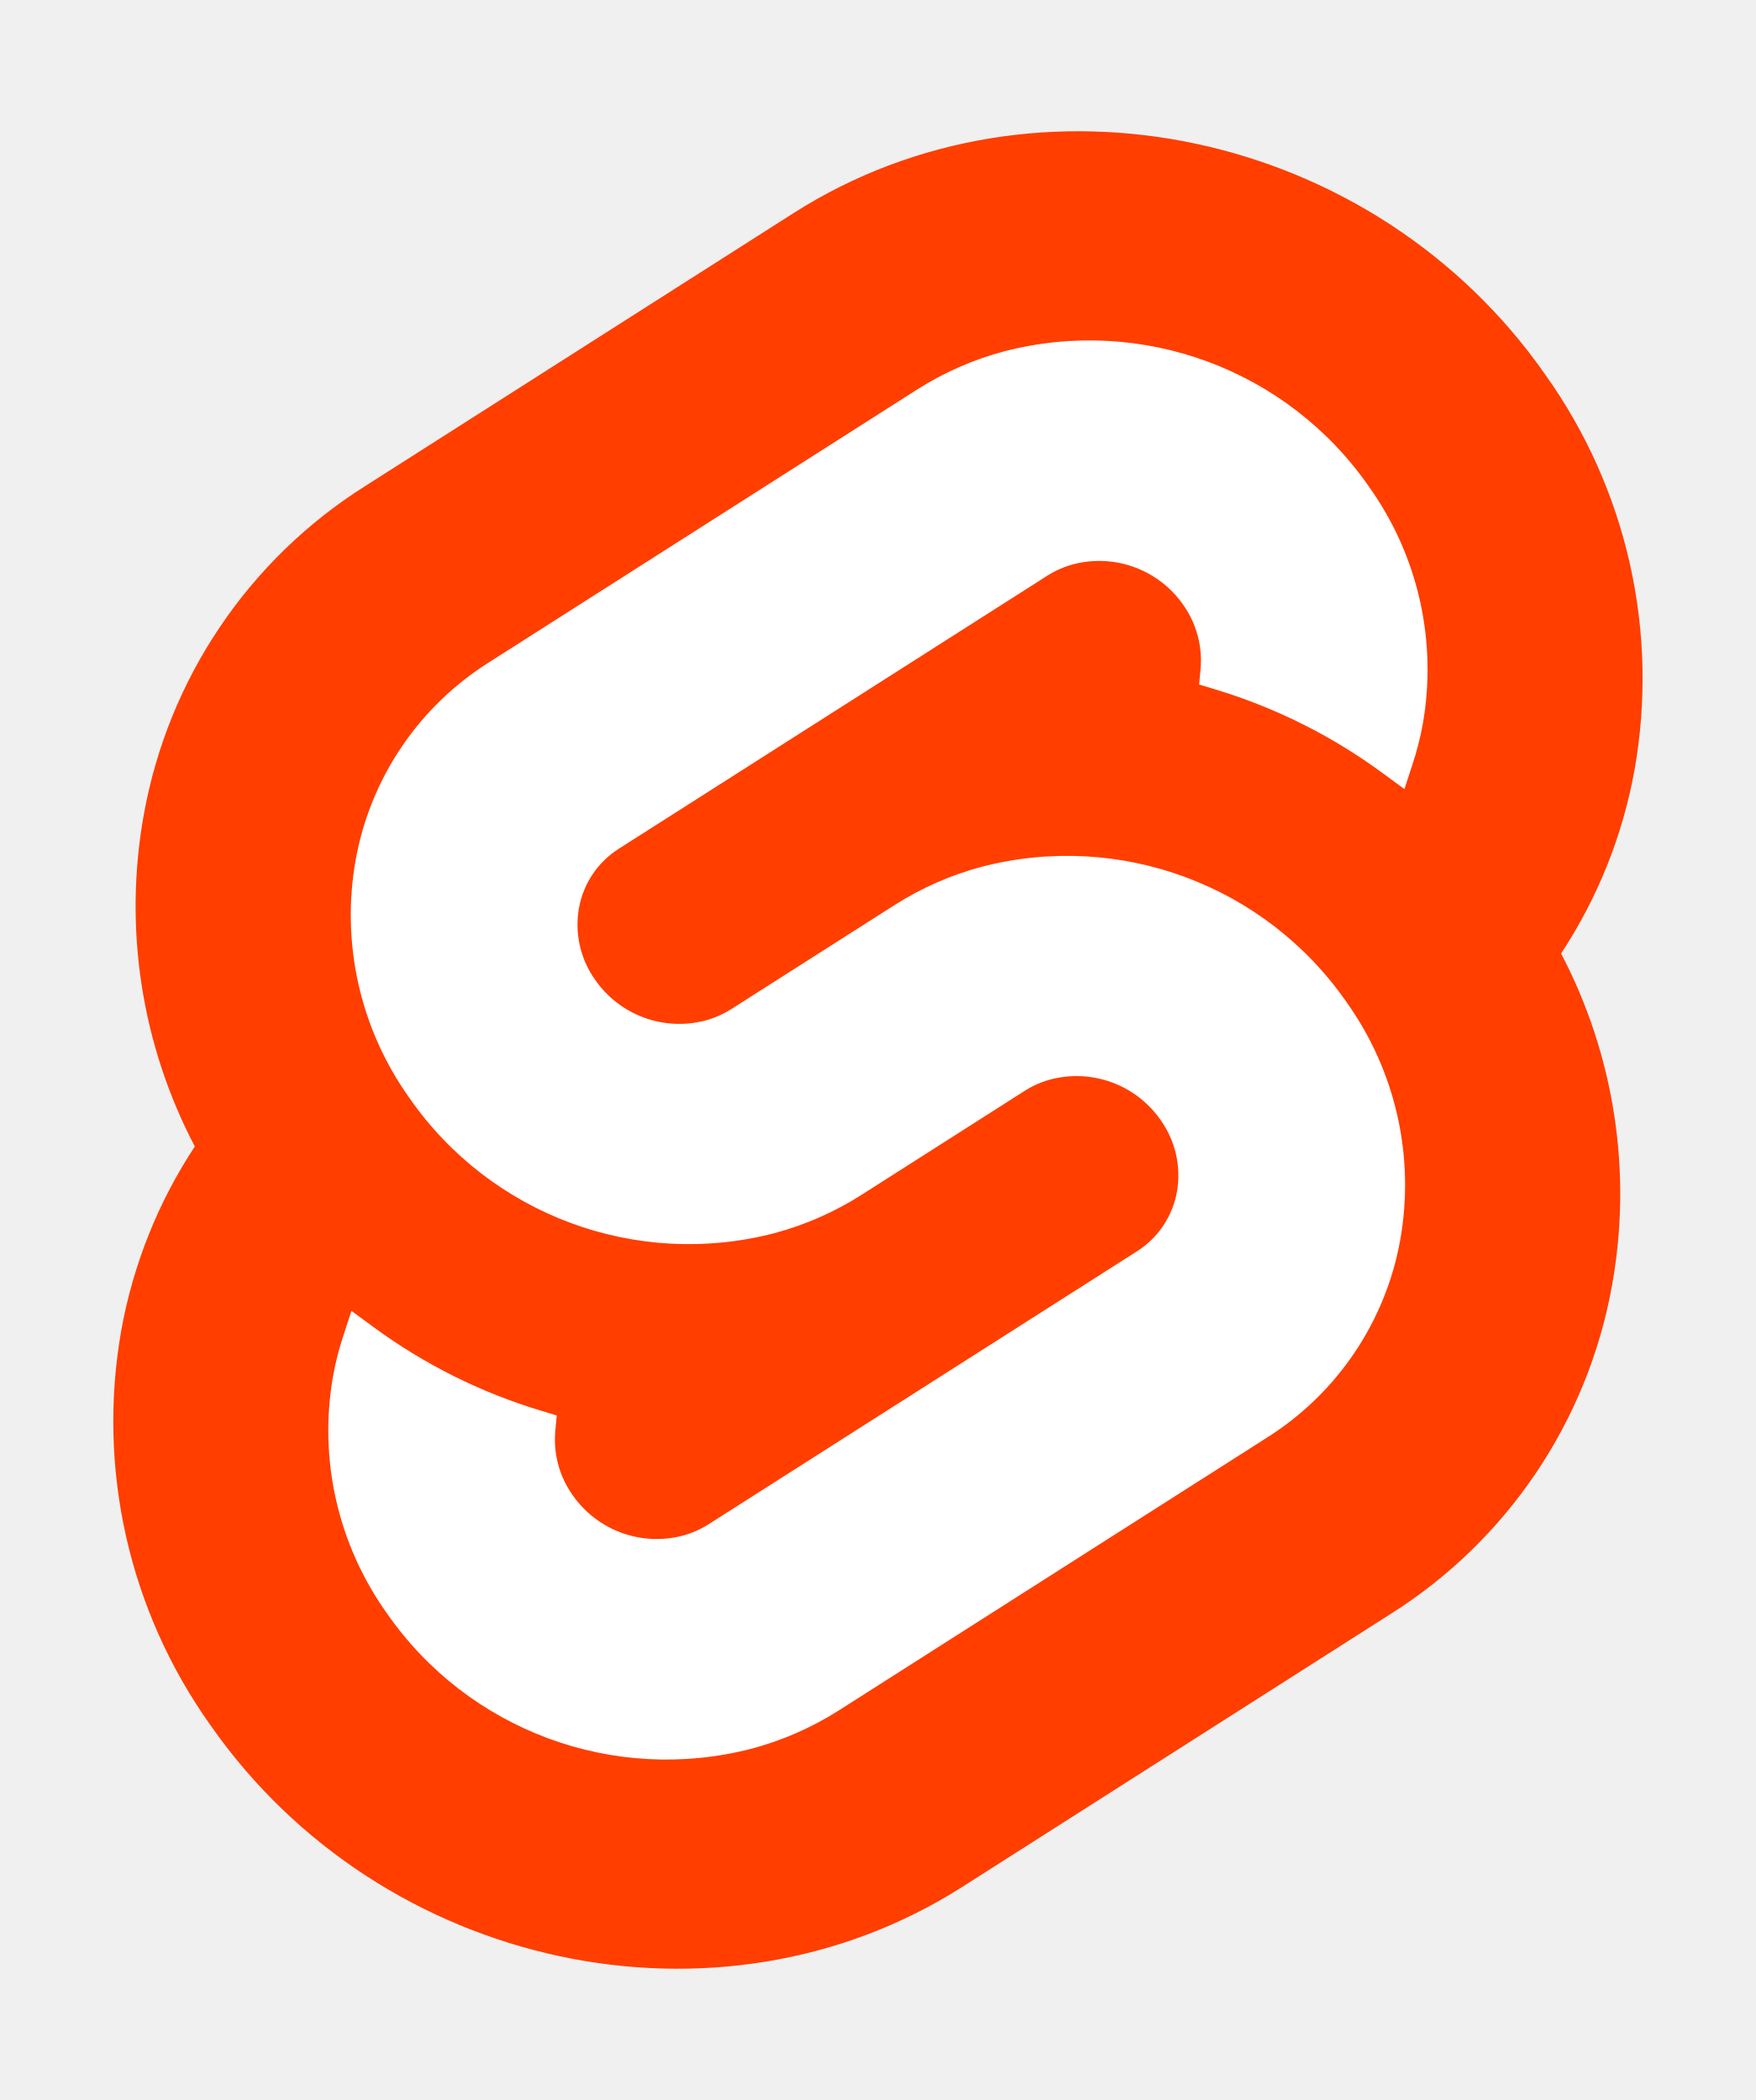
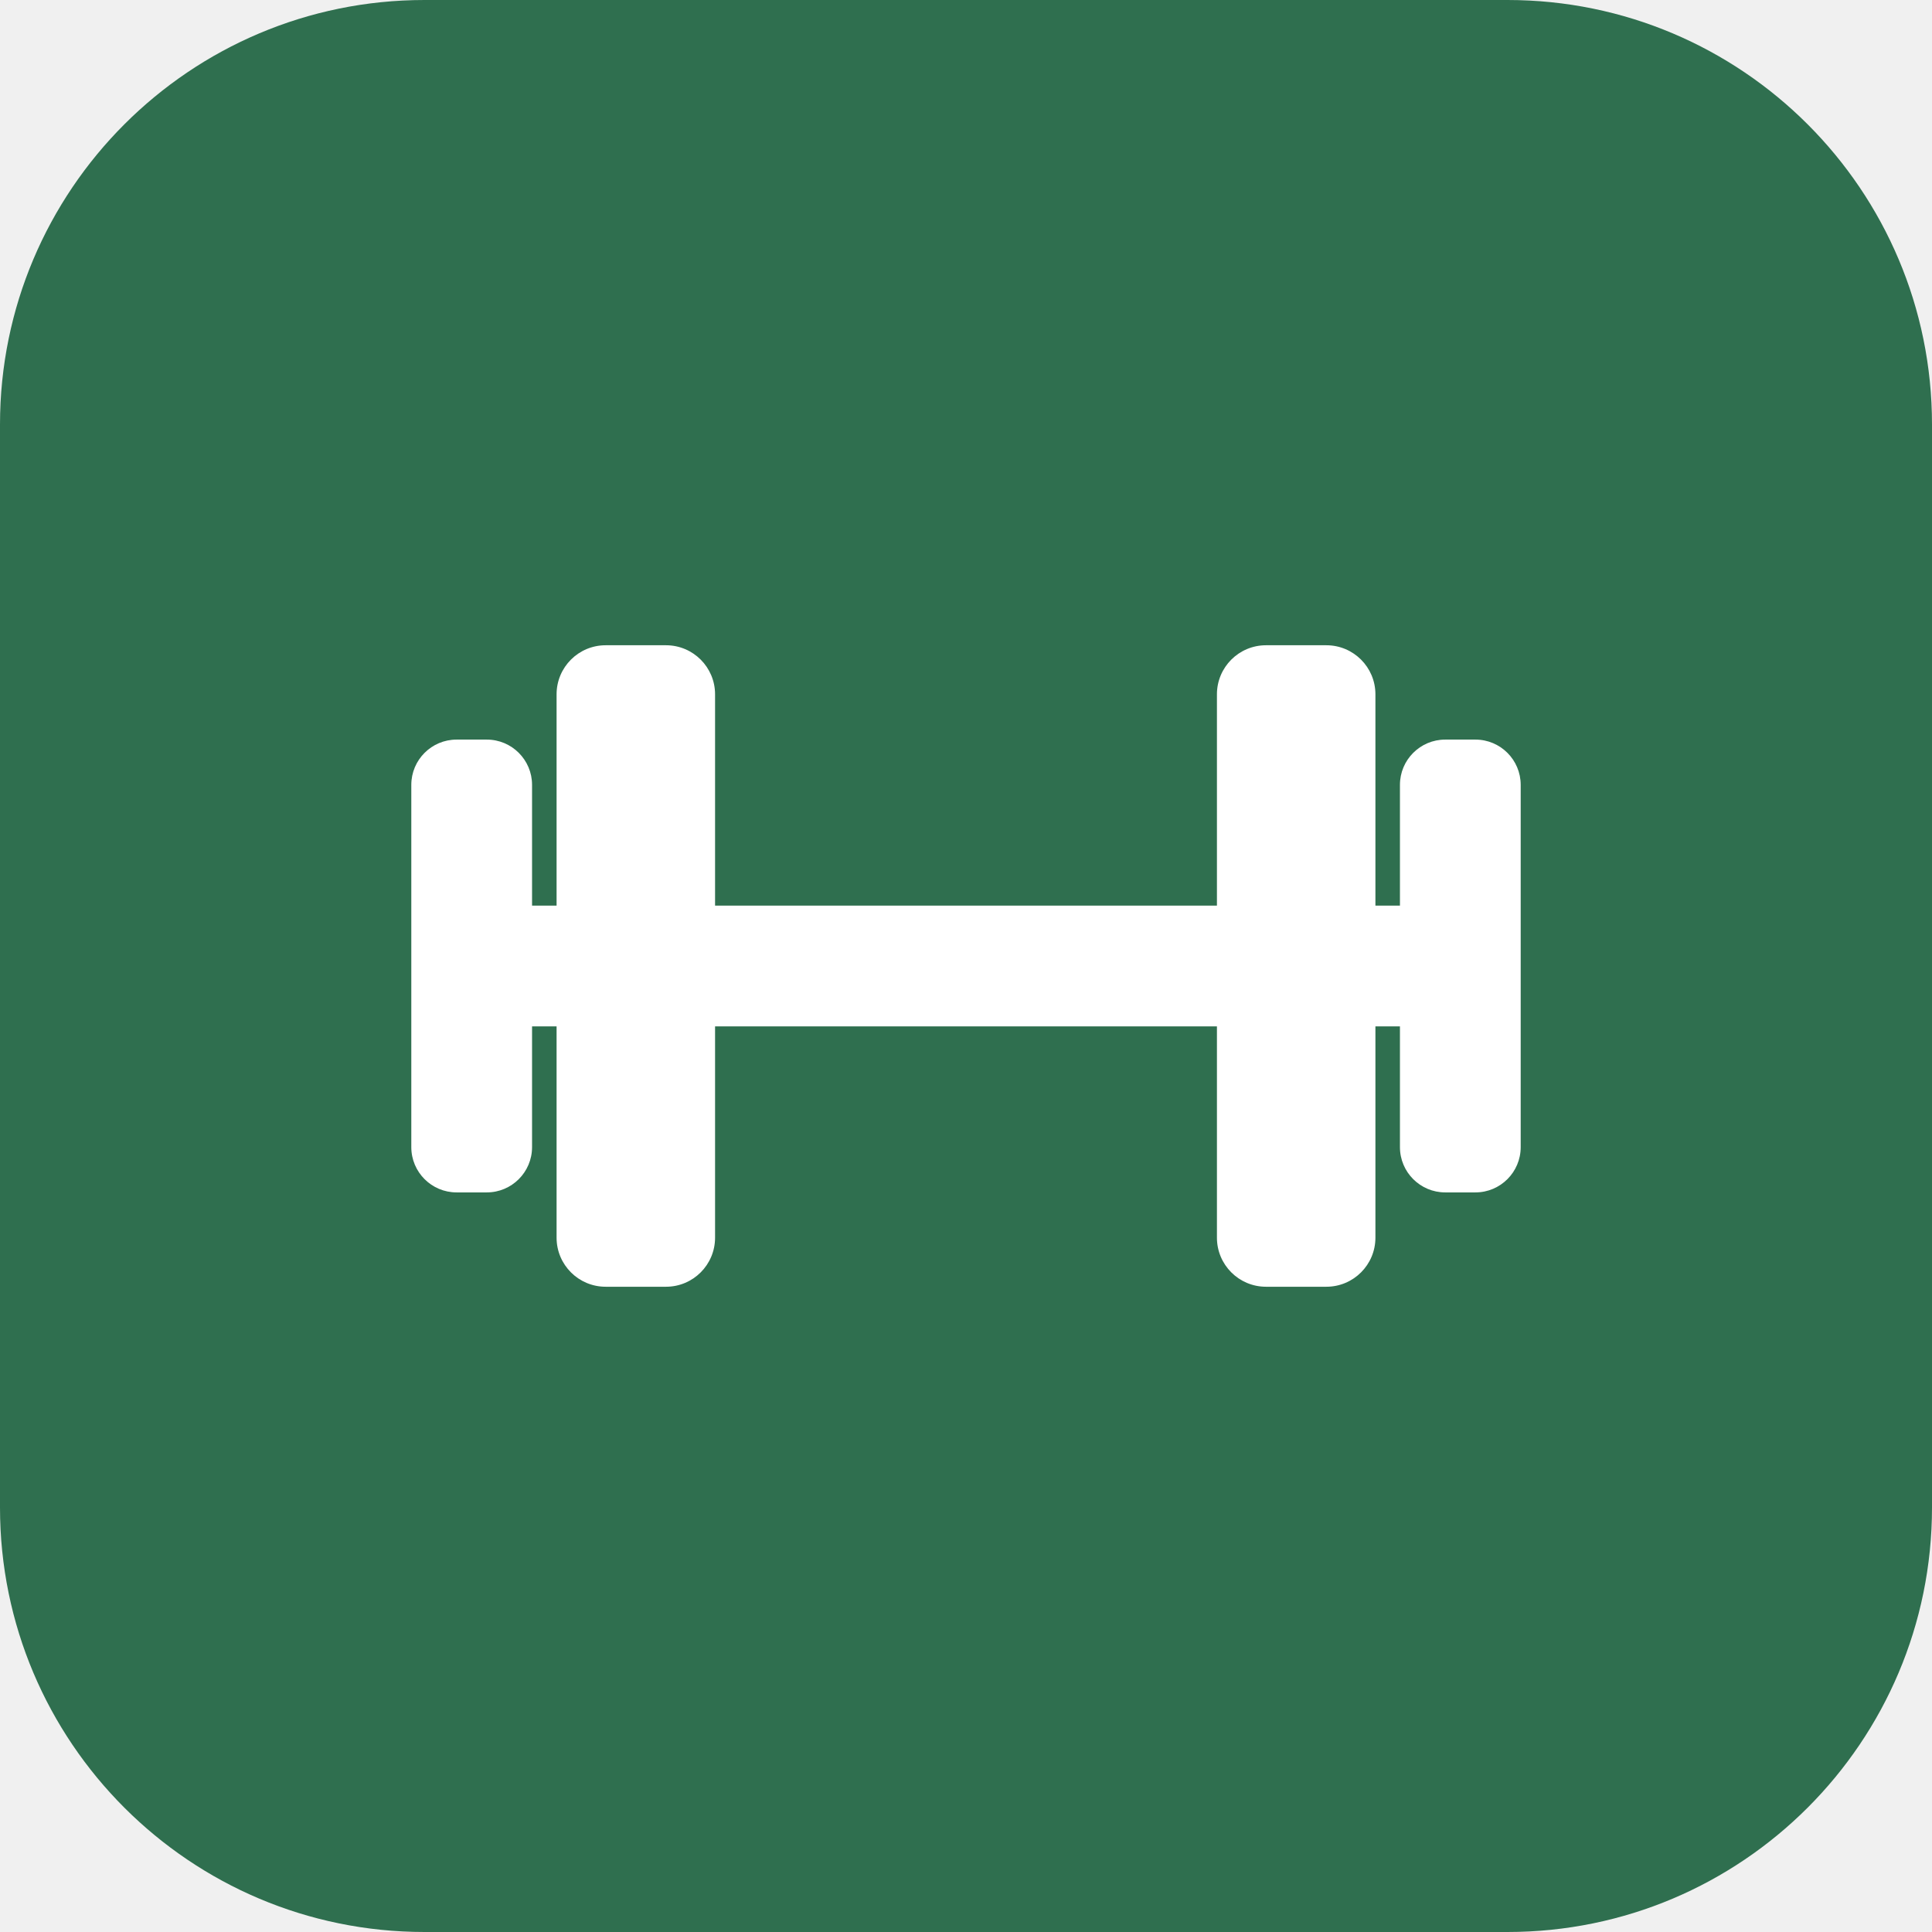
- <svg xmlns="http://www.w3.org/2000/svg" width="107" height="128" viewBox="0 0 107 128">
-   <path d="M94.157 22.819c-10.4-14.885-30.94-19.297-45.792-9.835L22.282 29.608A29.92 29.92 0 0 0 8.764 49.65a31.5 31.5 0 0 0 3.108 20.231 30 30 0 0 0-4.477 11.183 31.9 31.9 0 0 0 5.448 24.116c10.402 14.887 30.942 19.297 45.791 9.835l26.083-16.624A29.92 29.92 0 0 0 98.235 78.35a31.53 31.53 0 0 0-3.105-20.232 30 30 0 0 0 4.474-11.182 31.88 31.88 0 0 0-5.447-24.116" style="fill:#ff3e00" />
-   <path d="M45.817 106.582a20.72 20.72 0 0 1-22.237-8.243 19.17 19.17 0 0 1-3.277-14.503 18 18 0 0 1 .624-2.435l.49-1.498 1.337.981a33.6 33.6 0 0 0 10.203 5.098l.97.294-.09.968a5.85 5.85 0 0 0 1.052 3.878 6.24 6.24 0 0 0 6.695 2.485 5.8 5.8 0 0 0 1.603-.704L69.27 76.28a5.43 5.43 0 0 0 2.45-3.631 5.8 5.8 0 0 0-.987-4.371 6.24 6.24 0 0 0-6.698-2.487 5.7 5.7 0 0 0-1.6.704l-9.953 6.345a19 19 0 0 1-5.296 2.326 20.72 20.72 0 0 1-22.237-8.243 19.17 19.17 0 0 1-3.277-14.502 17.99 17.99 0 0 1 8.13-12.052l26.081-16.623a19 19 0 0 1 5.3-2.329 20.72 20.72 0 0 1 22.237 8.243 19.17 19.17 0 0 1 3.277 14.503 18 18 0 0 1-.624 2.435l-.49 1.498-1.337-.98a33.6 33.6 0 0 0-10.203-5.1l-.97-.294.09-.968a5.86 5.86 0 0 0-1.052-3.878 6.24 6.24 0 0 0-6.696-2.485 5.8 5.8 0 0 0-1.602.704L37.73 51.72a5.42 5.42 0 0 0-2.449 3.63 5.79 5.79 0 0 0 .986 4.372 6.24 6.24 0 0 0 6.698 2.486 5.8 5.8 0 0 0 1.602-.704l9.952-6.342a19 19 0 0 1 5.295-2.328 20.72 20.72 0 0 1 22.237 8.242 19.17 19.17 0 0 1 3.277 14.503 18 18 0 0 1-8.13 12.053l-26.081 16.622a19 19 0 0 1-5.3 2.328" style="fill:#fff" />
+ <svg xmlns="http://www.w3.org/2000/svg" viewBox="0 0 1024 1024">
+   <rect width="1024" height="1024" rx="225" fill="#2f6f4f" />
+   <g fill="#fff">
+     <rect x="252" y="480" width="520" height="64" rx="20" />
+     <rect x="295" y="342" width="84" height="340" rx="26" />
+     <rect x="645" y="342" width="84" height="340" rx="26" />
+     <rect x="218" y="392" width="64" height="240" rx="24" />
+     <rect x="742" y="392" width="64" height="240" rx="24" />
+   </g>
</svg>
